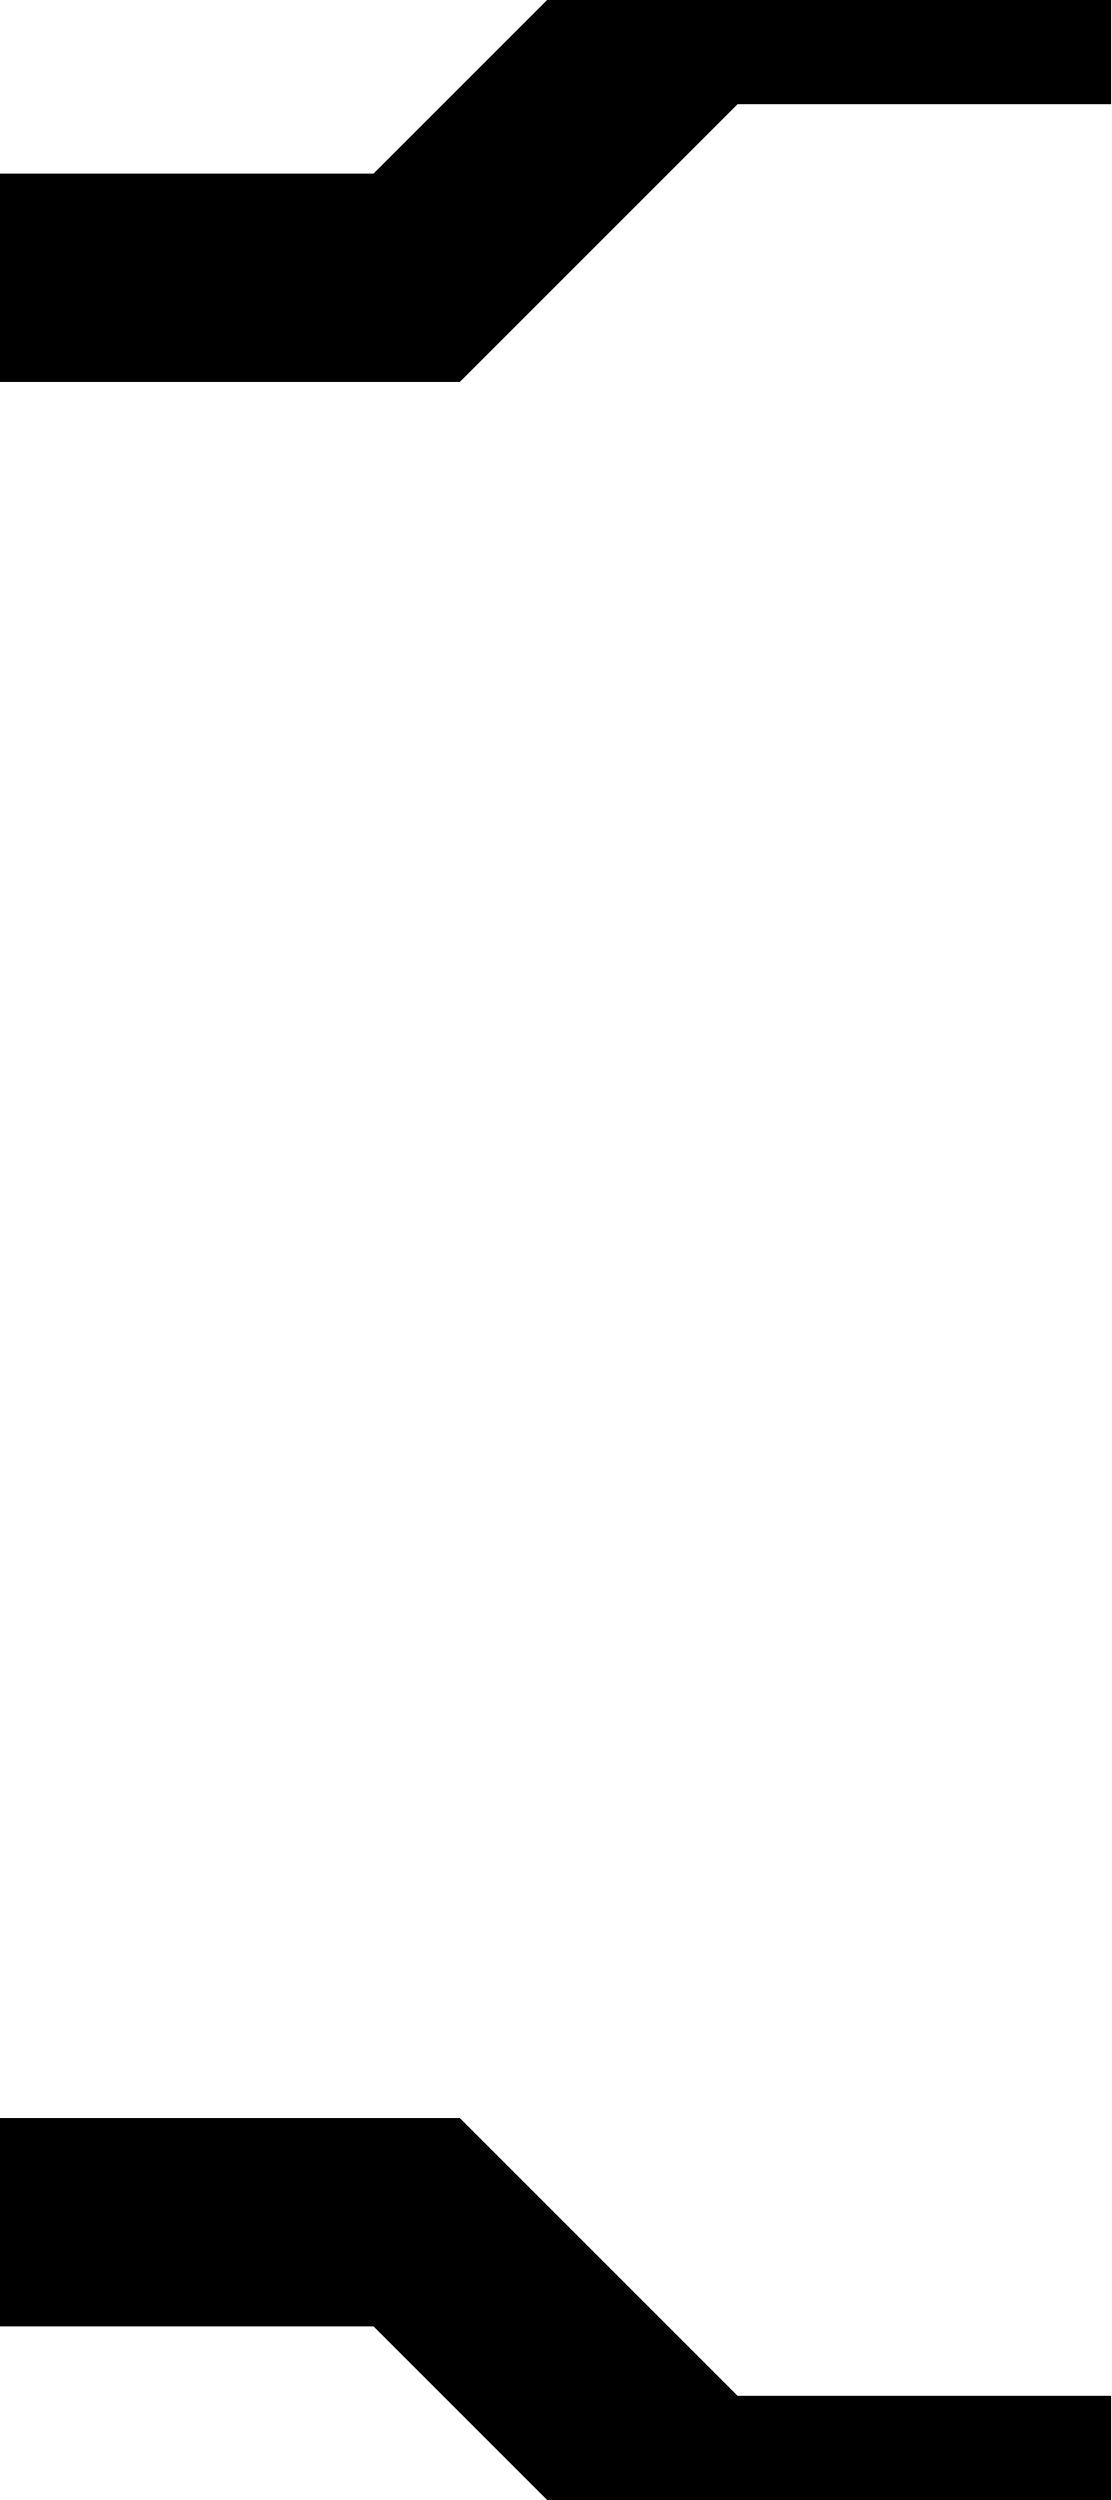
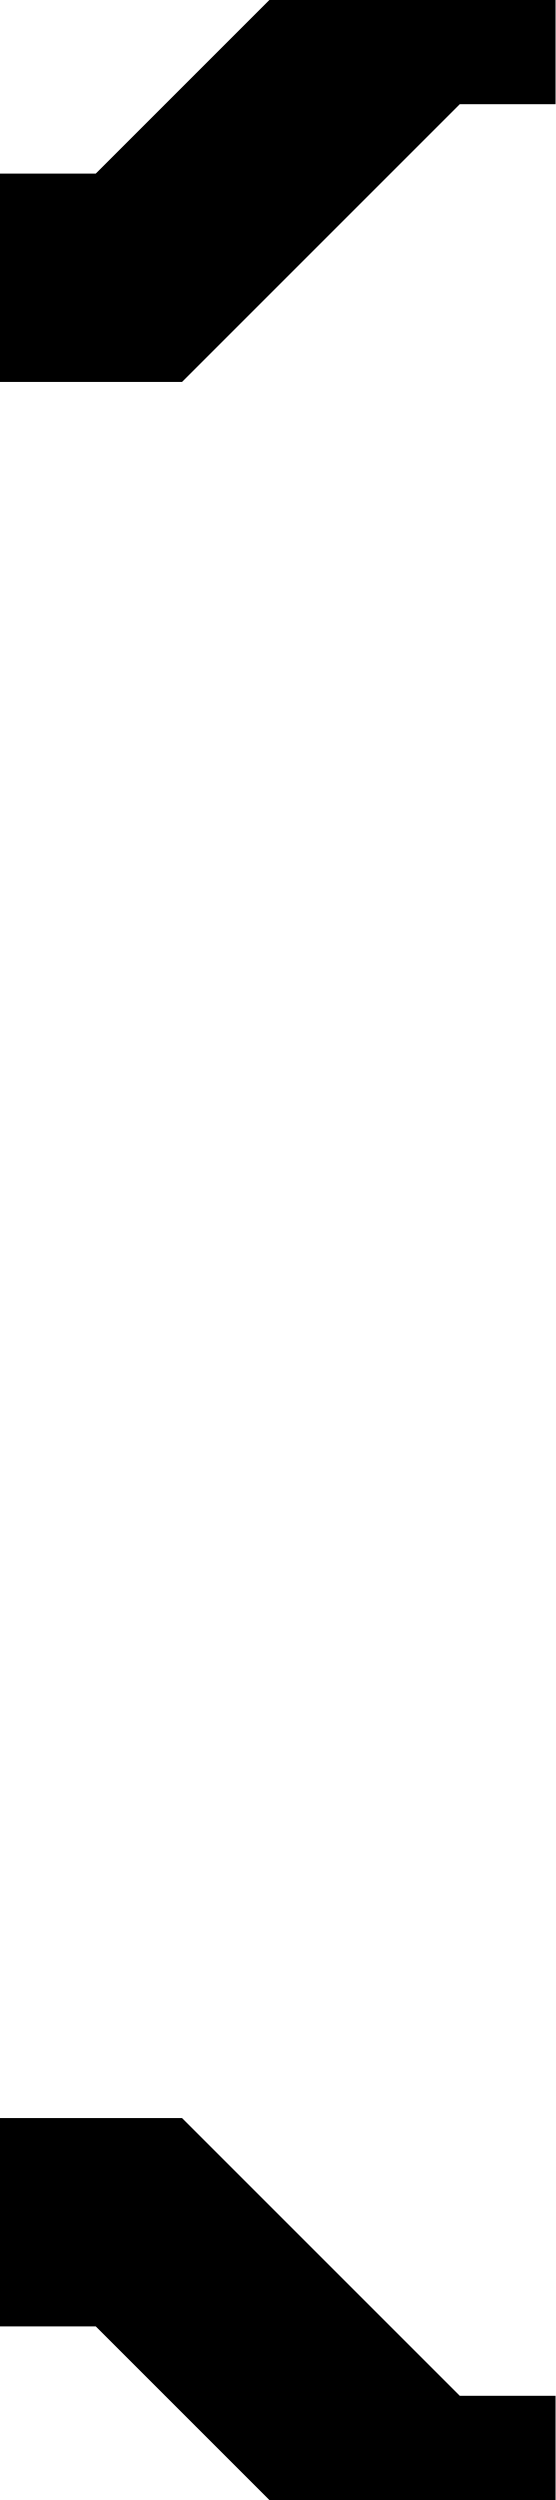
- <svg xmlns="http://www.w3.org/2000/svg" viewBox="5 8 8 18">
-   <path stroke="currentColor" stroke-width="1.5" fill="none" d="M5 10 h3 l2 -2 h3" />
-   <path stroke="currentColor" stroke-width="1.5" fill="none" d="M5 24 h3 l2 2 h3" />
+ <svg xmlns="http://www.w3.org/2000/svg" viewBox="5 8 4 18">
+   <path stroke="currentColor" stroke-width="1.5" fill="none" d="M5 10 h1 l2 -2 h1" />
+   <path stroke="currentColor" stroke-width="1.5" fill="none" d="M5 24 h1 l2 2 h1" />
</svg>
